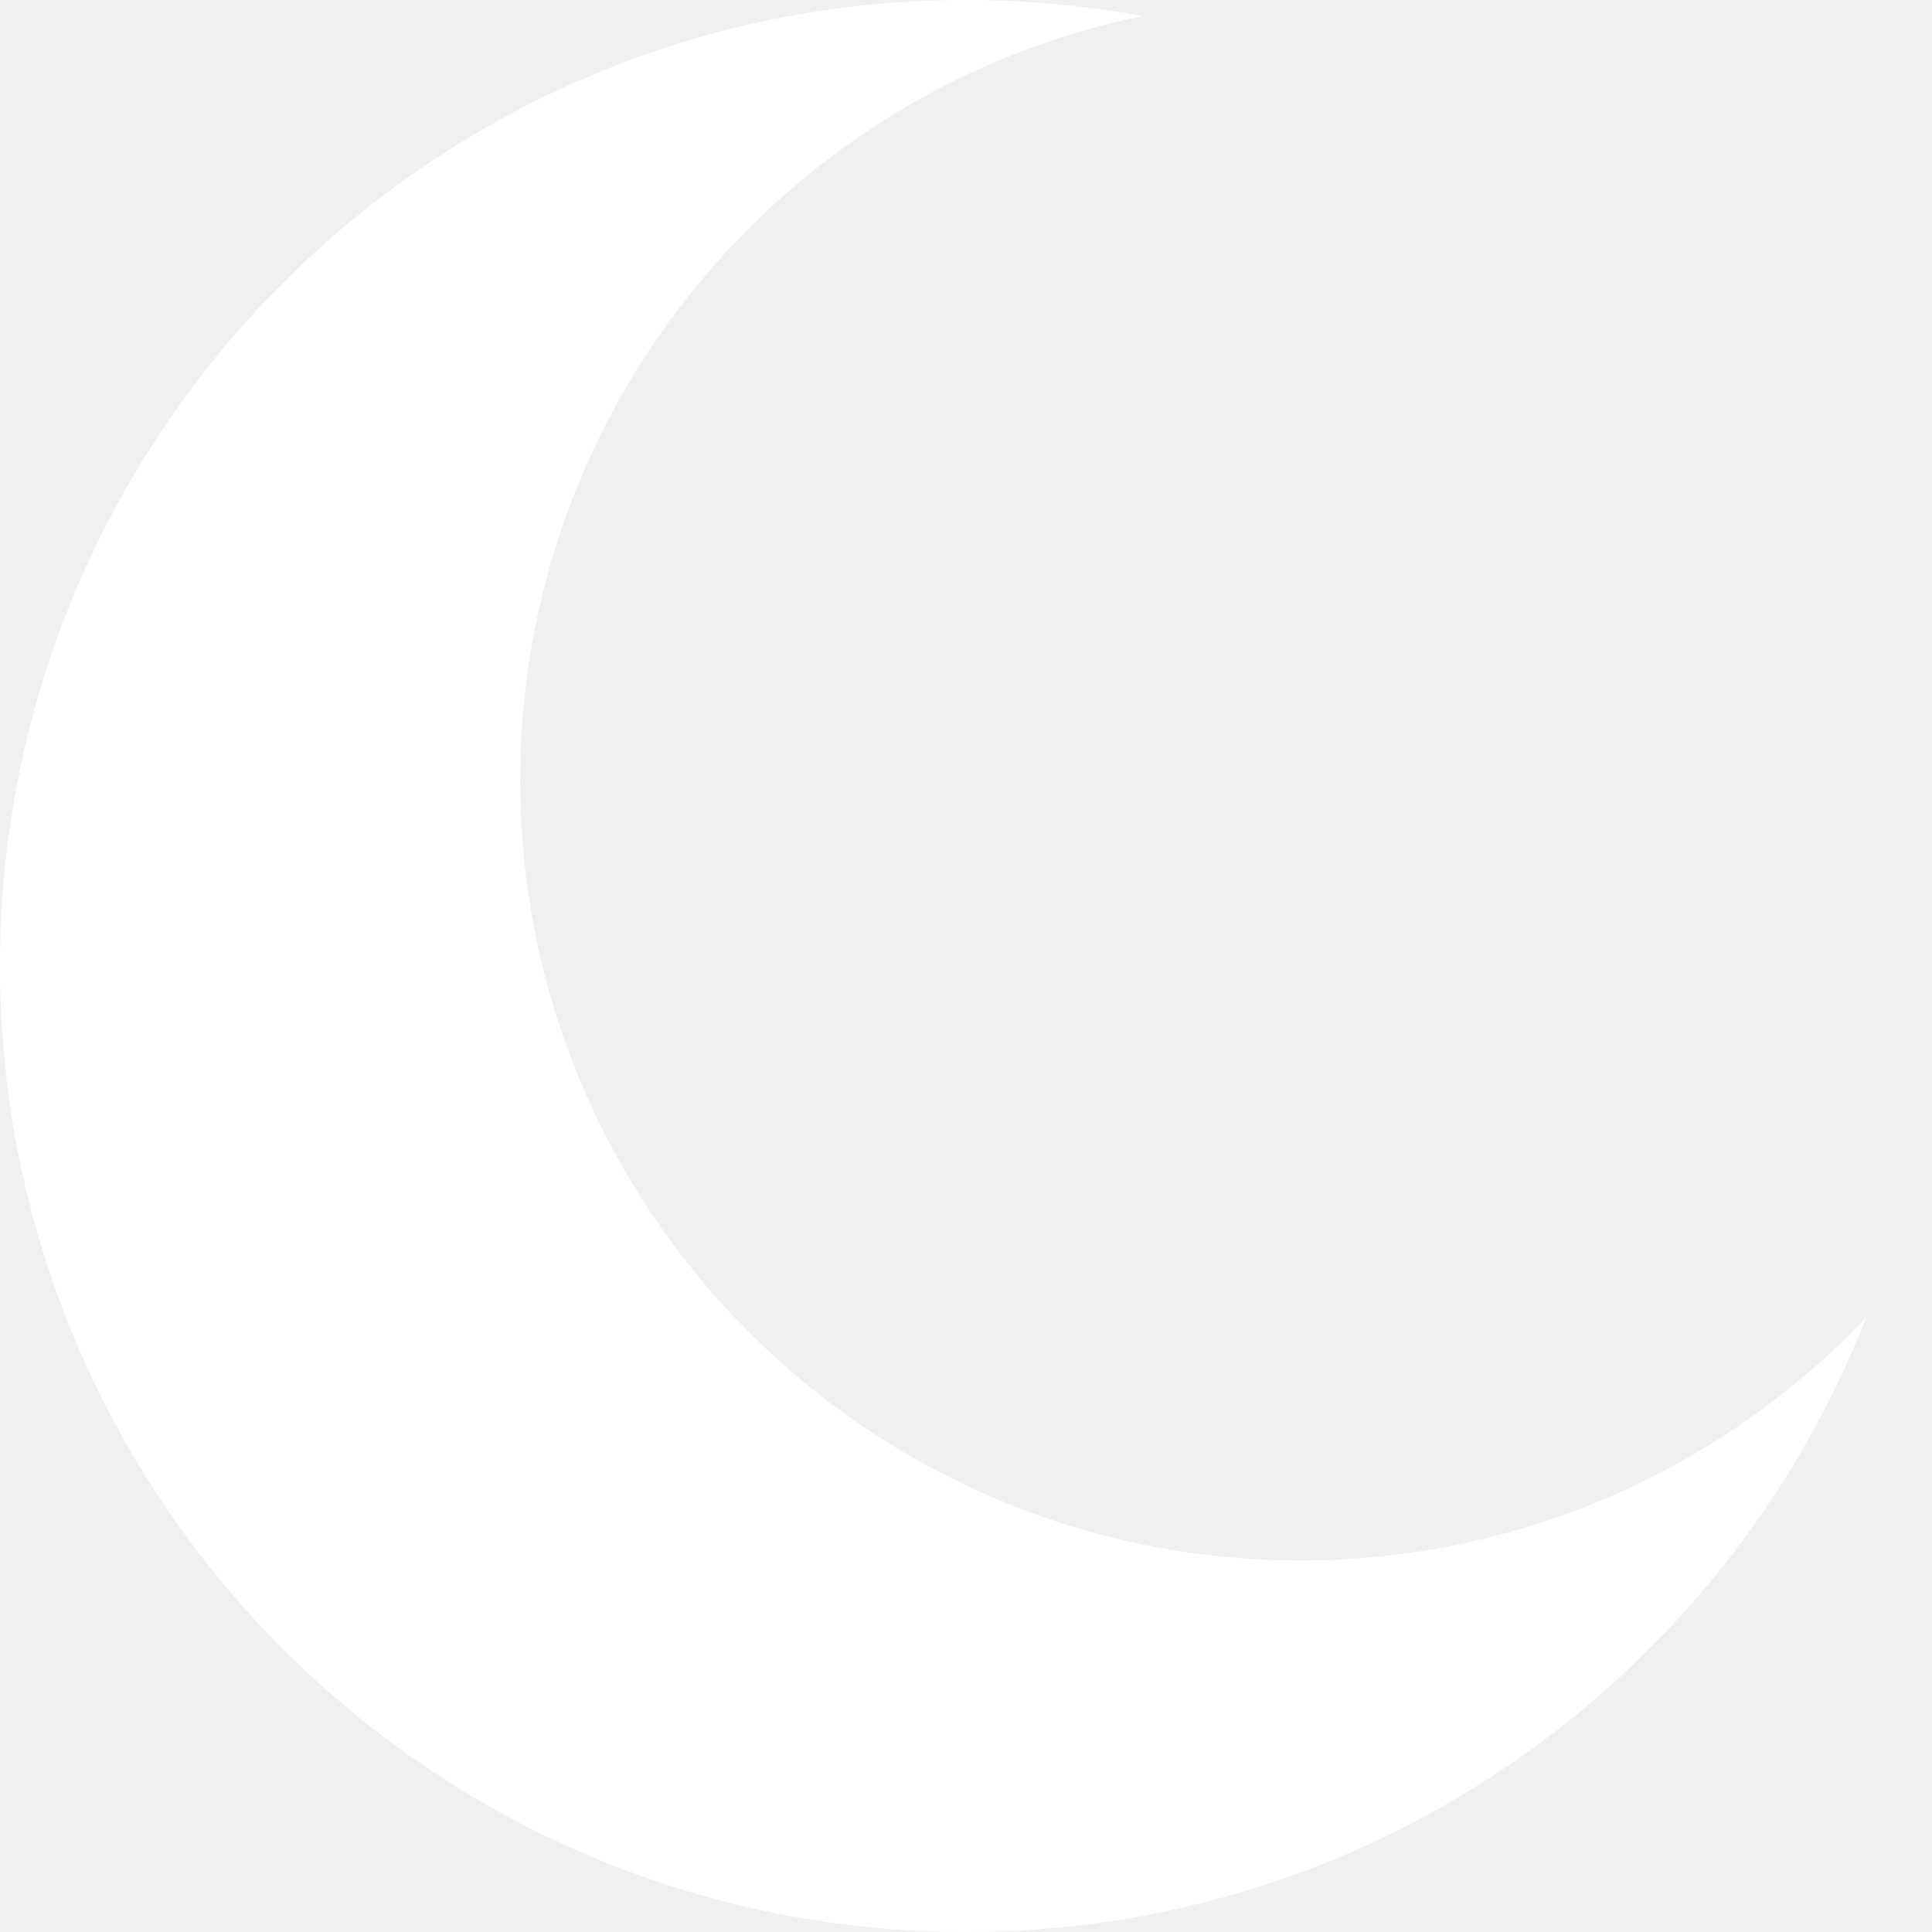
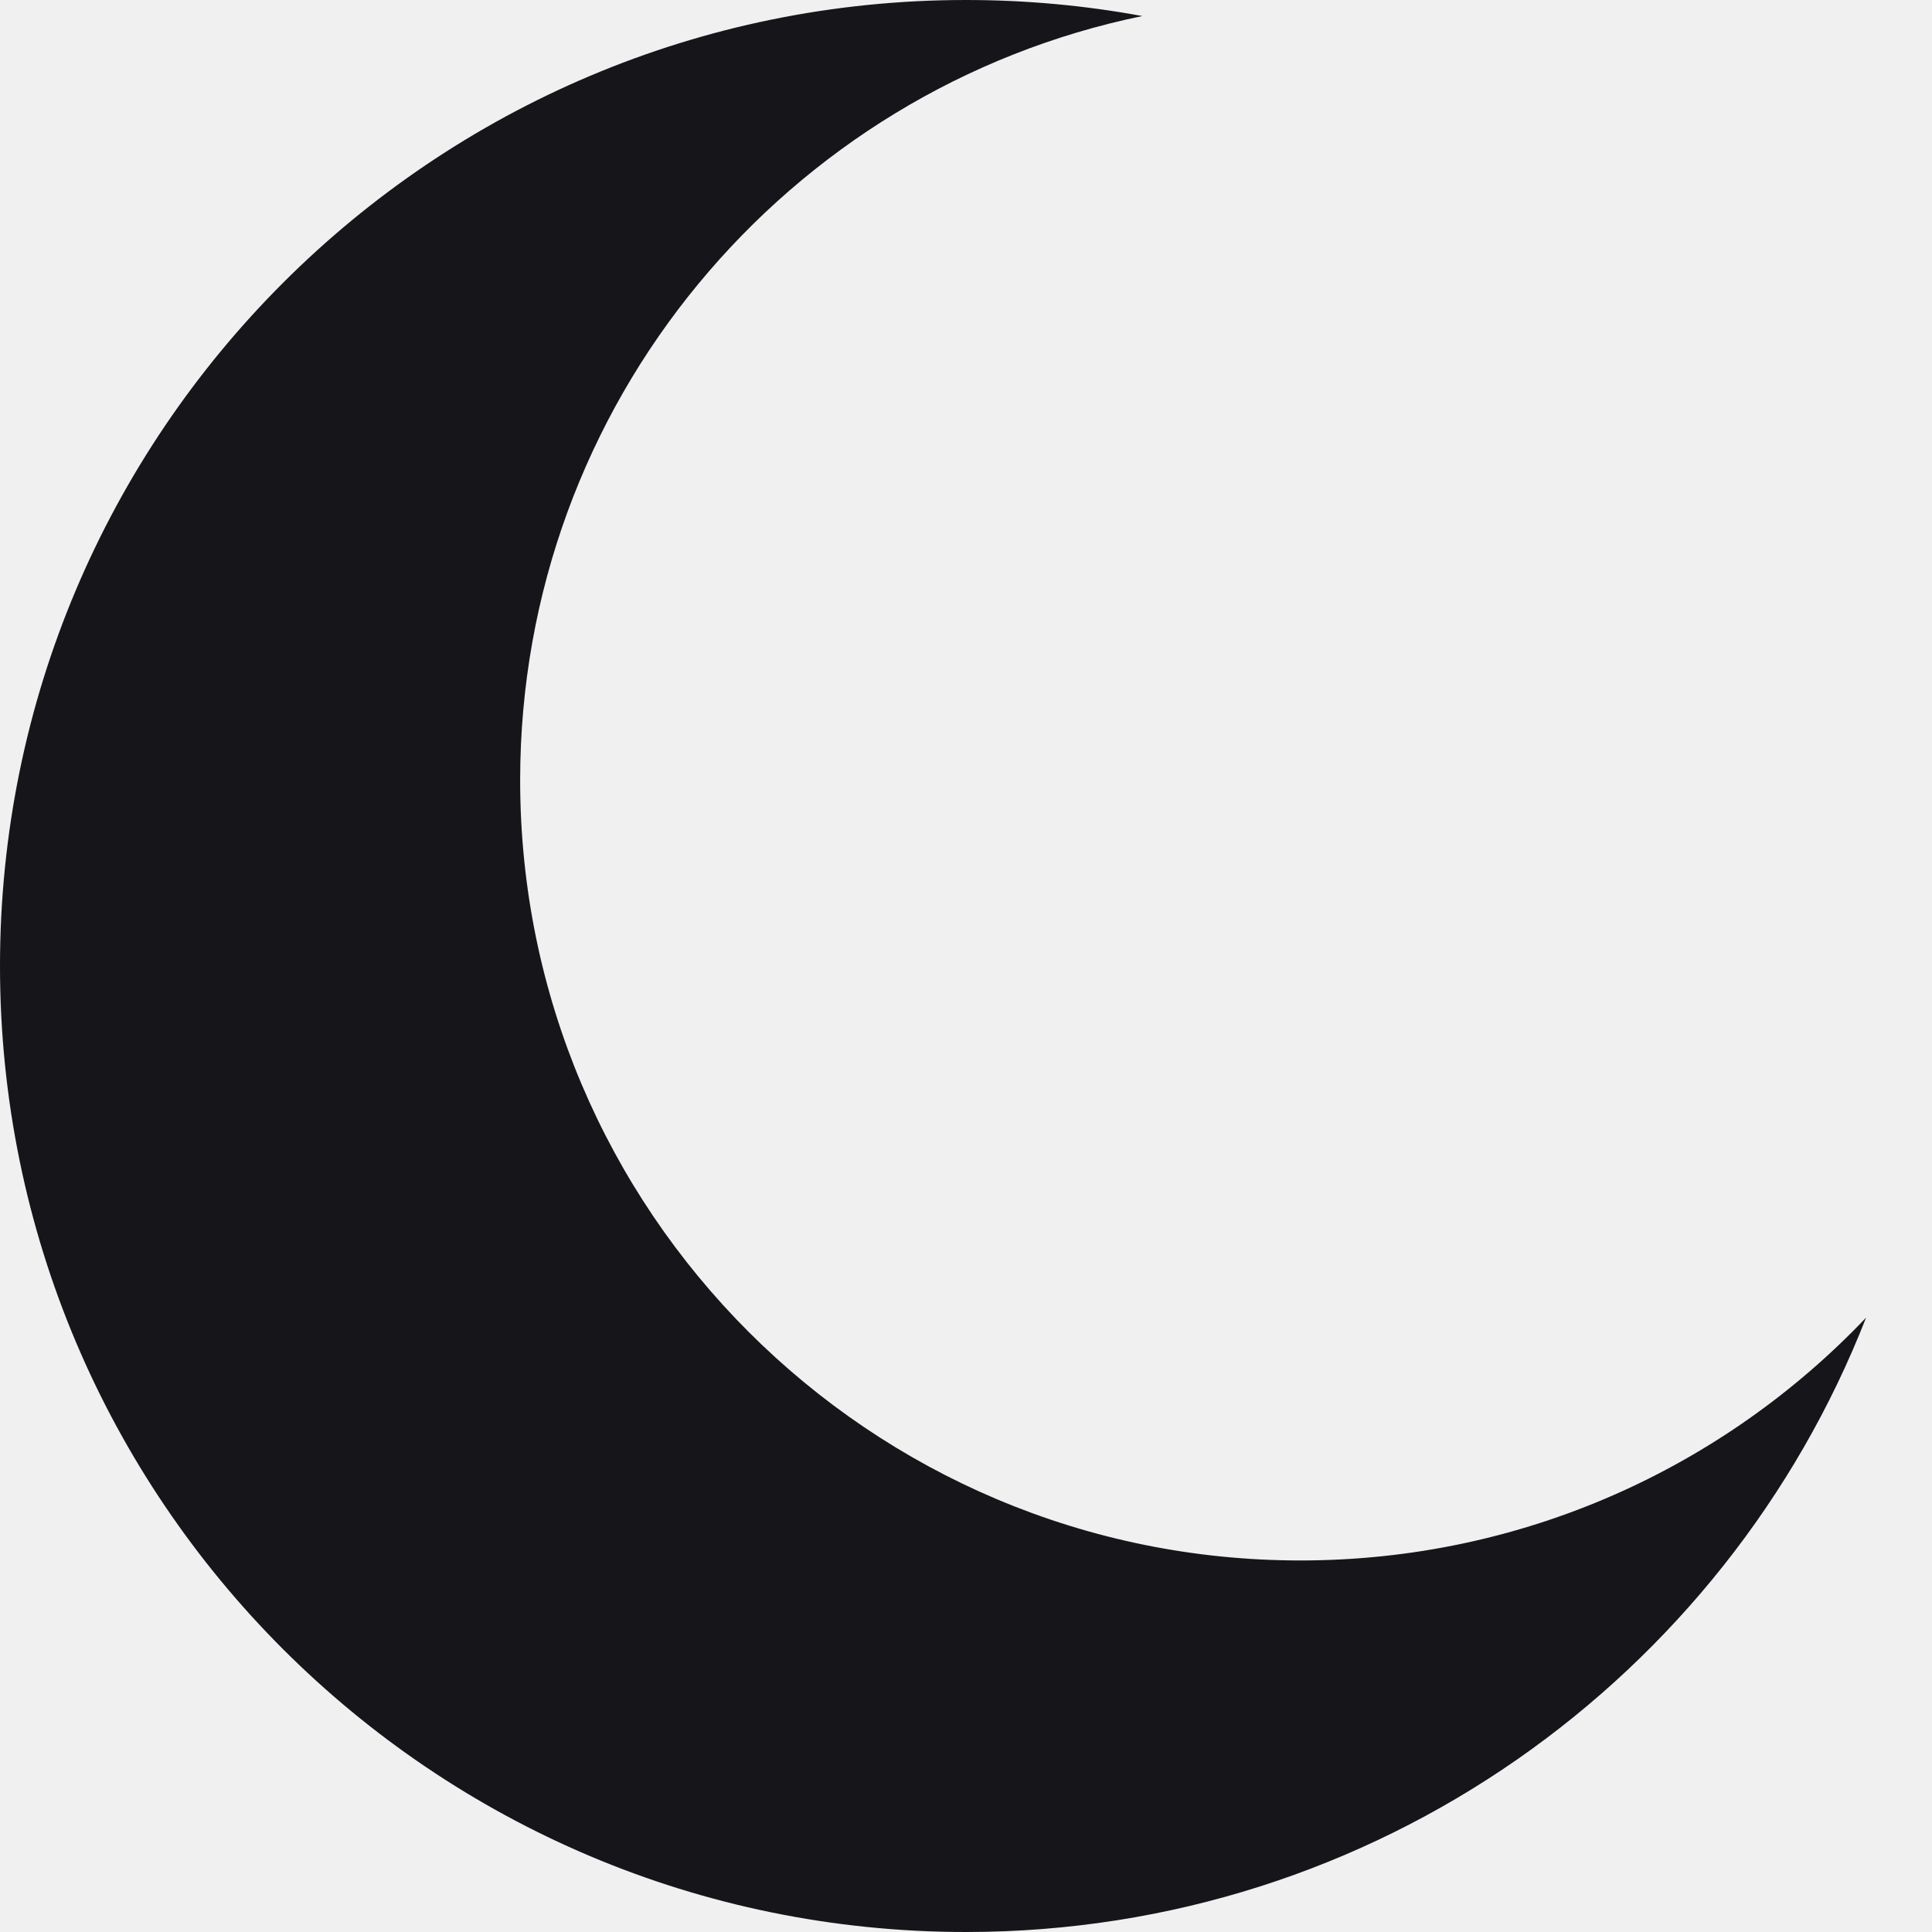
<svg xmlns="http://www.w3.org/2000/svg" width="26" height="26">
-   <path fill="#FFF" fill-rule="evenodd" d="M13 0c.81 0 1.603.074 2.373.216C10.593 1.199 7 5.43 7 10.5 7 16.299 11.701 21 17.5 21c2.996 0 5.7-1.255 7.613-3.268C23.22 22.572 18.51 26 13 26 5.82 26 0 20.18 0 13S5.82 0 13 0z" />
+   <path fill="#16161a" fill-rule="evenodd" d="M13 0c.81 0 1.603.074 2.373.216C10.593 1.199 7 5.43 7 10.5 7 16.299 11.701 21 17.5 21c2.996 0 5.7-1.255 7.613-3.268C23.22 22.572 18.51 26 13 26 5.82 26 0 20.18 0 13S5.82 0 13 0z" />
</svg>
